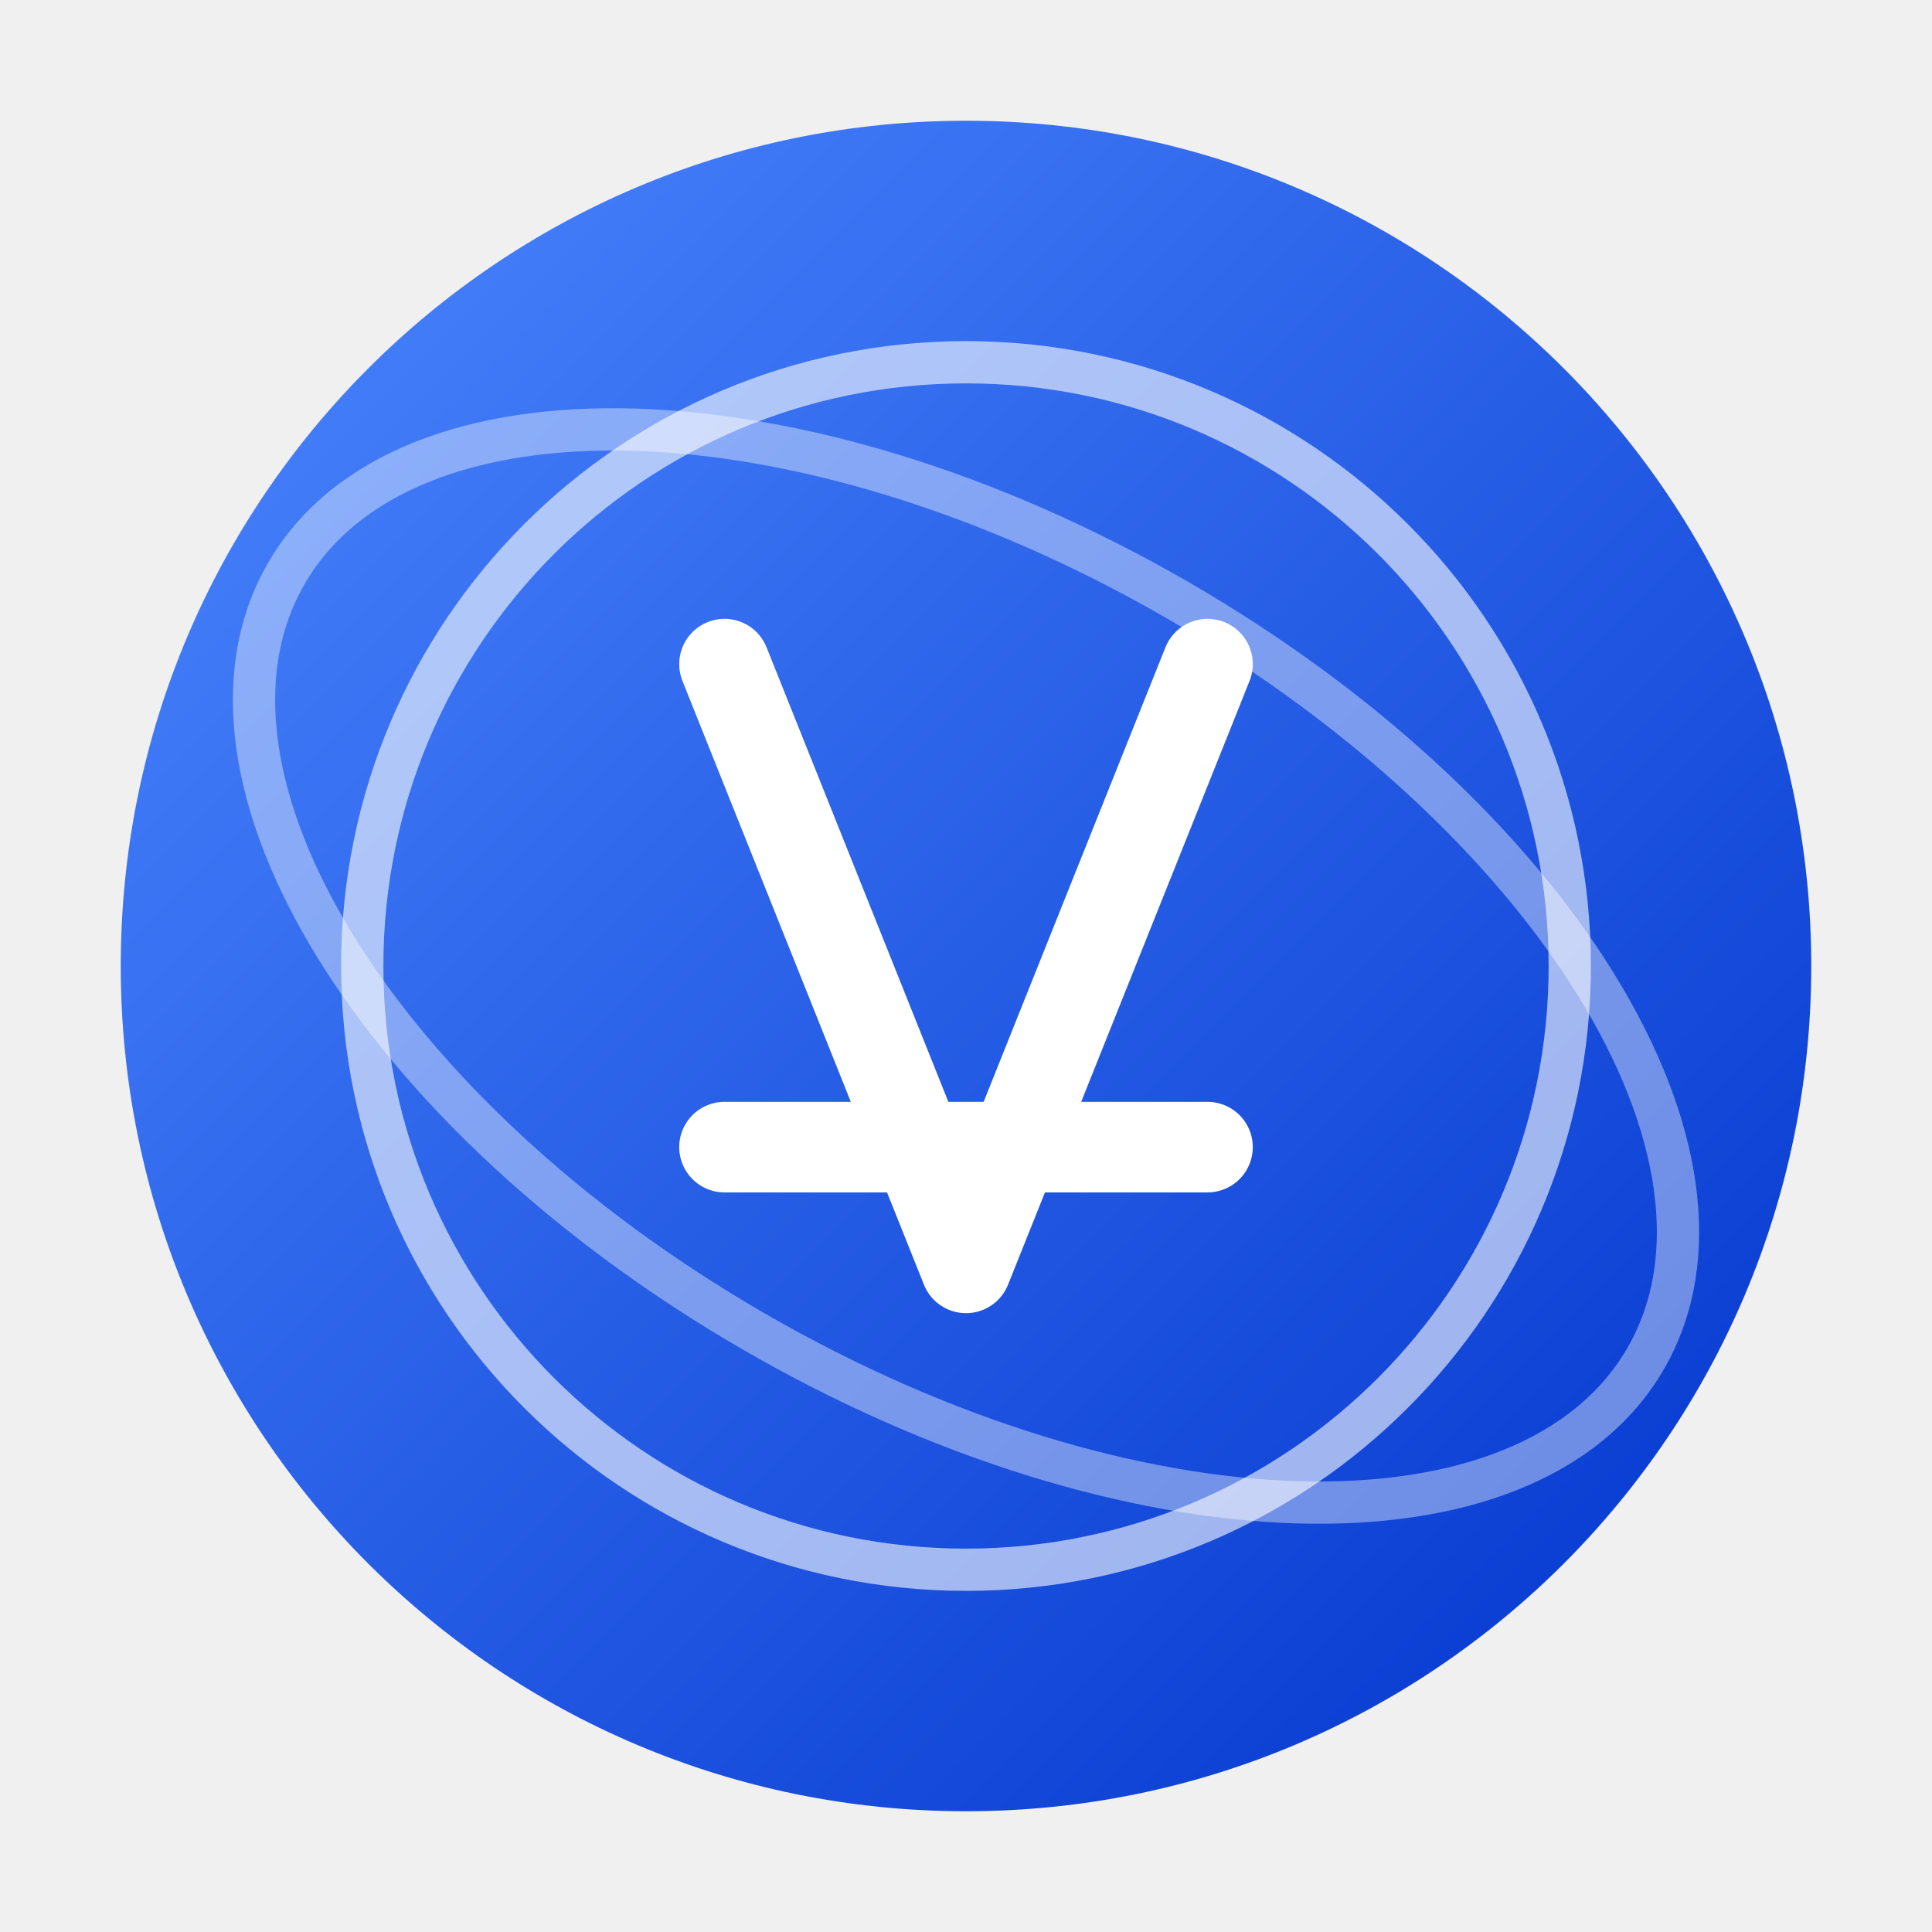
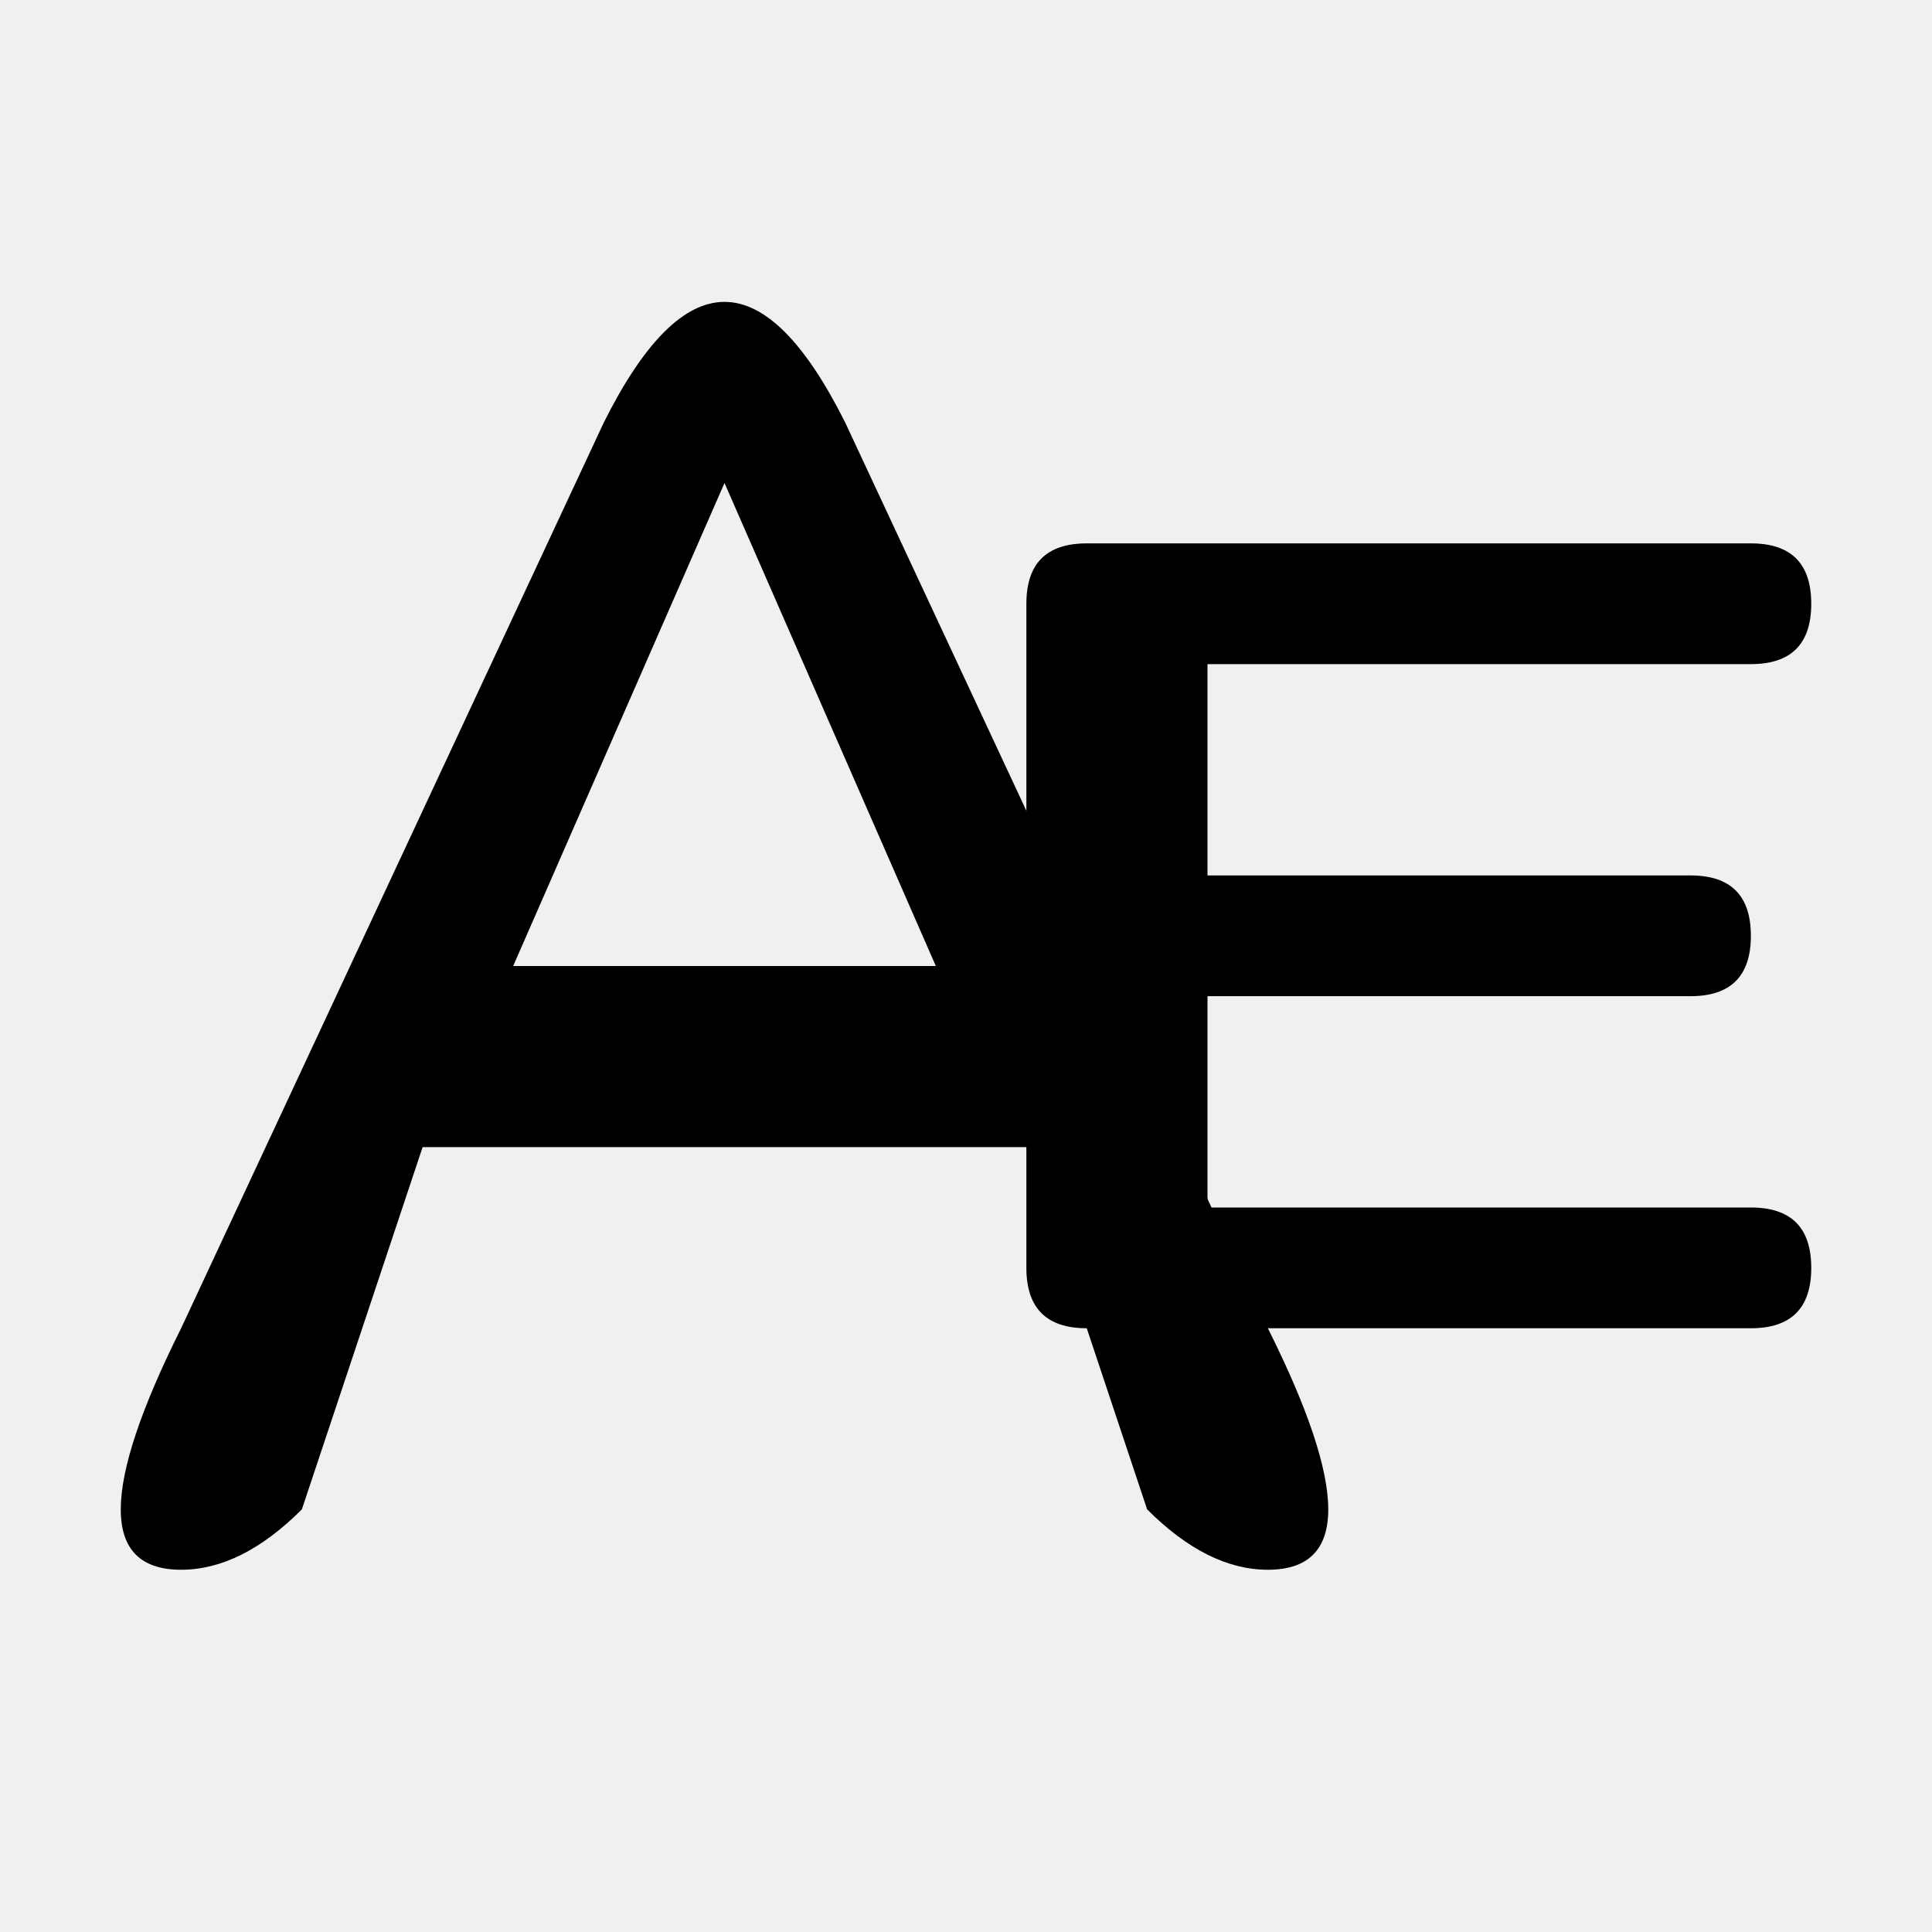
<svg xmlns="http://www.w3.org/2000/svg" width="32" height="32" viewBox="0 0 32 32" fill="none">
-   <circle cx="16" cy="16" r="14" fill="url(#aether-gradient)" />
-   <circle cx="16" cy="16" r="10" stroke="white" stroke-width="0.7" stroke-opacity="0.6" fill="none" />
-   <ellipse cx="16" cy="16" rx="13" ry="7" stroke="white" stroke-width="0.7" stroke-opacity="0.4" fill="none" transform="rotate(30 16 16)" />
-   <path d="M12 11L16 21L20 11M12 19H20" stroke="white" stroke-width="1.5" stroke-linecap="round" stroke-linejoin="round" />
+   <style>
+     @media (prefers-color-scheme: dark) {
+       .logo-gradient-stop-1 { stop-color: #818cf8; }
+       .logo-gradient-stop-2 { stop-color: #a78bfa; }
+     }
+     @media (prefers-color-scheme: light) {
+       .logo-gradient-stop-1 { stop-color: #6366f1; }
+       .logo-gradient-stop-2 { stop-color: #8b5cf6; }
+     }
+   </style>
  <defs>
-     <linearGradient id="aether-gradient" x1="2" y1="2" x2="30" y2="30" gradientUnits="userSpaceOnUse">
-       <stop offset="0%" stop-color="#4D88FF" />
-       <stop offset="100%" stop-color="#0033CC" />
+     <linearGradient id="faviconGradient" x1="0%" y1="0%" x2="100%" y2="100%">
+       <stop offset="0%" class="logo-gradient-stop-1" />
+       <stop offset="100%" class="logo-gradient-stop-2" />
    </linearGradient>
  </defs>
-   <style>
-     @media (prefers-color-scheme: dark) {
-       #aether-gradient stop:first-child { stop-color: #4D88FF; }
-       #aether-gradient stop:last-child { stop-color: #0033CC; }
-     }
-     @media (prefers-color-scheme: light) {
-       #aether-gradient stop:first-child { stop-color: #0055FF; }
-       #aether-gradient stop:last-child { stop-color: #0033CC; }
-     }
-   </style>
+   <g fill="url(#faviconGradient)">
+     <path d="M 3 26 Q 2 26 2 25 Q 2 24 3 22 L 10 7 Q 11 5 12 5 Q 13 5 14 7 L 21 22 Q 22 24 22 25 Q 22 26 21 26 Q 20 26 19 25 L 17 19 L 7 19 L 5 25 Q 4 26 3 26 Z M 8.5 16 L 15.5 16 L 12 8 Z" />
+     <path d="M 17 10 Q 17 9 18 9 L 29 9 Q 30 9 30 10 Q 30 11 29 11 L 20 11 L 20 14.5 L 28 14.5 Q 29 14.5 29 15.5 Q 29 16.5 28 16.5 L 20 16.5 L 20 20 L 29 20 Q 30 20 30 21 Q 30 22 29 22 L 18 22 Q 17 22 17 21 Z" />
+   </g>
</svg>
